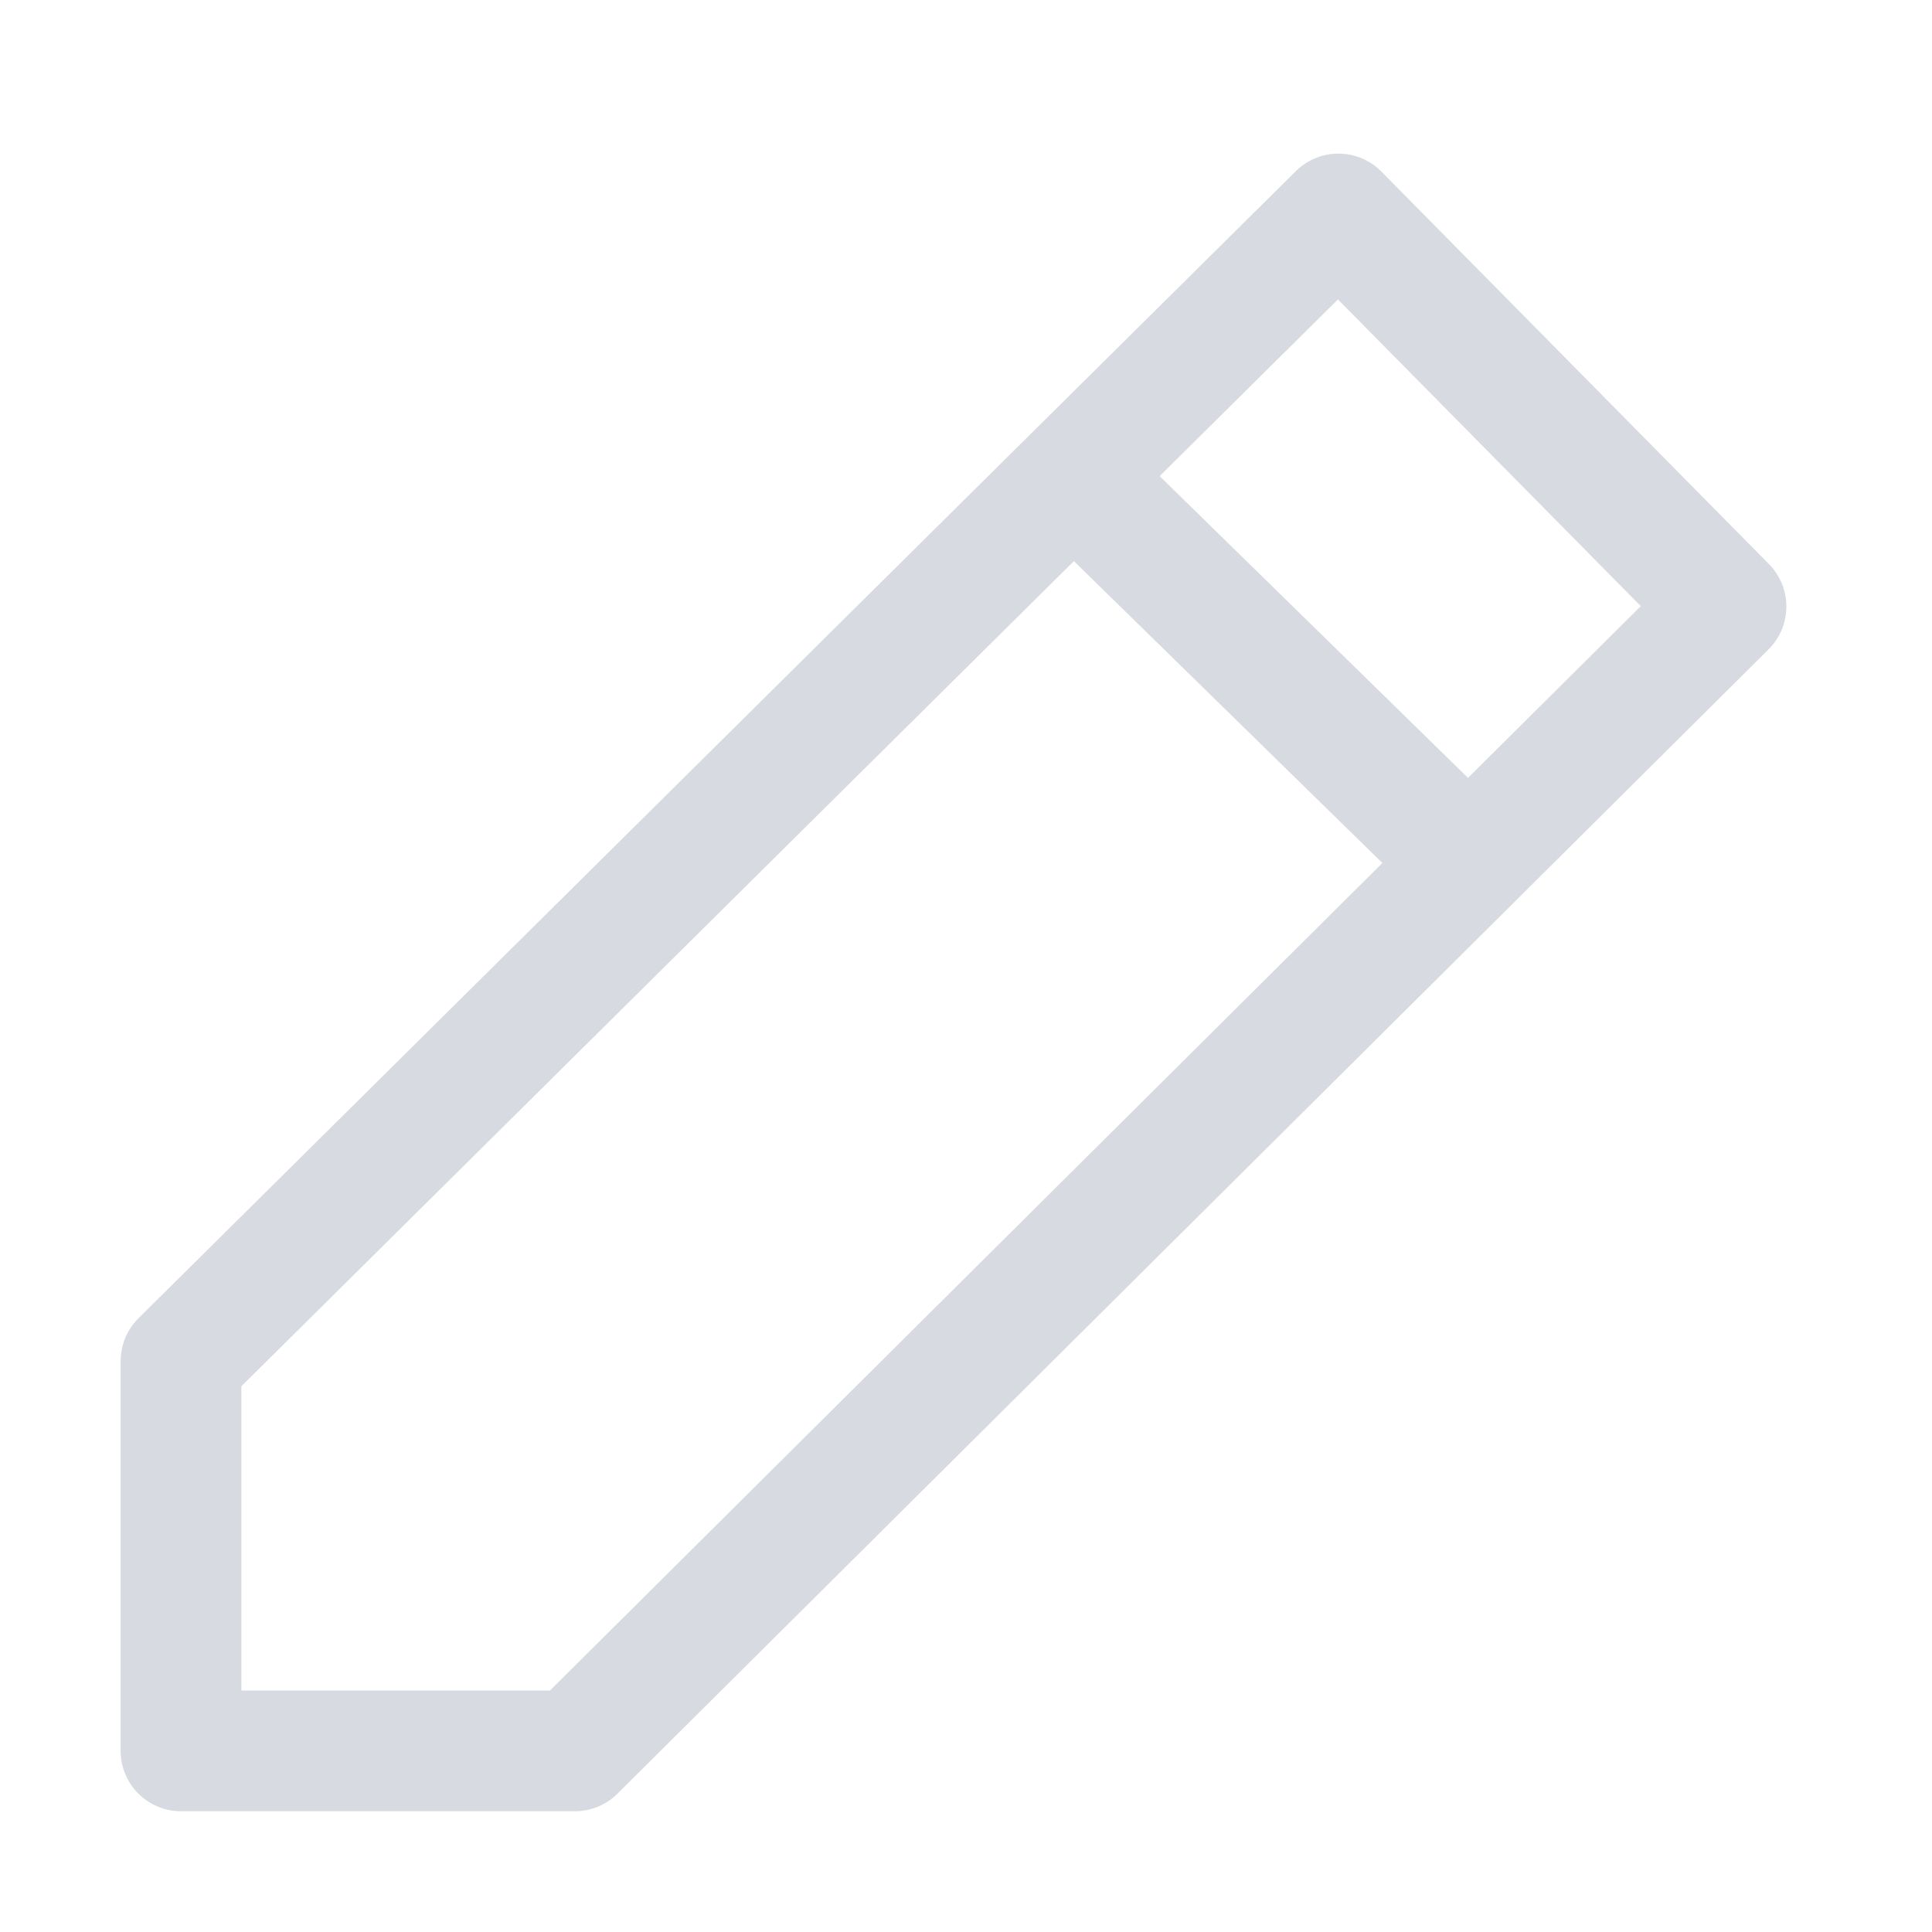
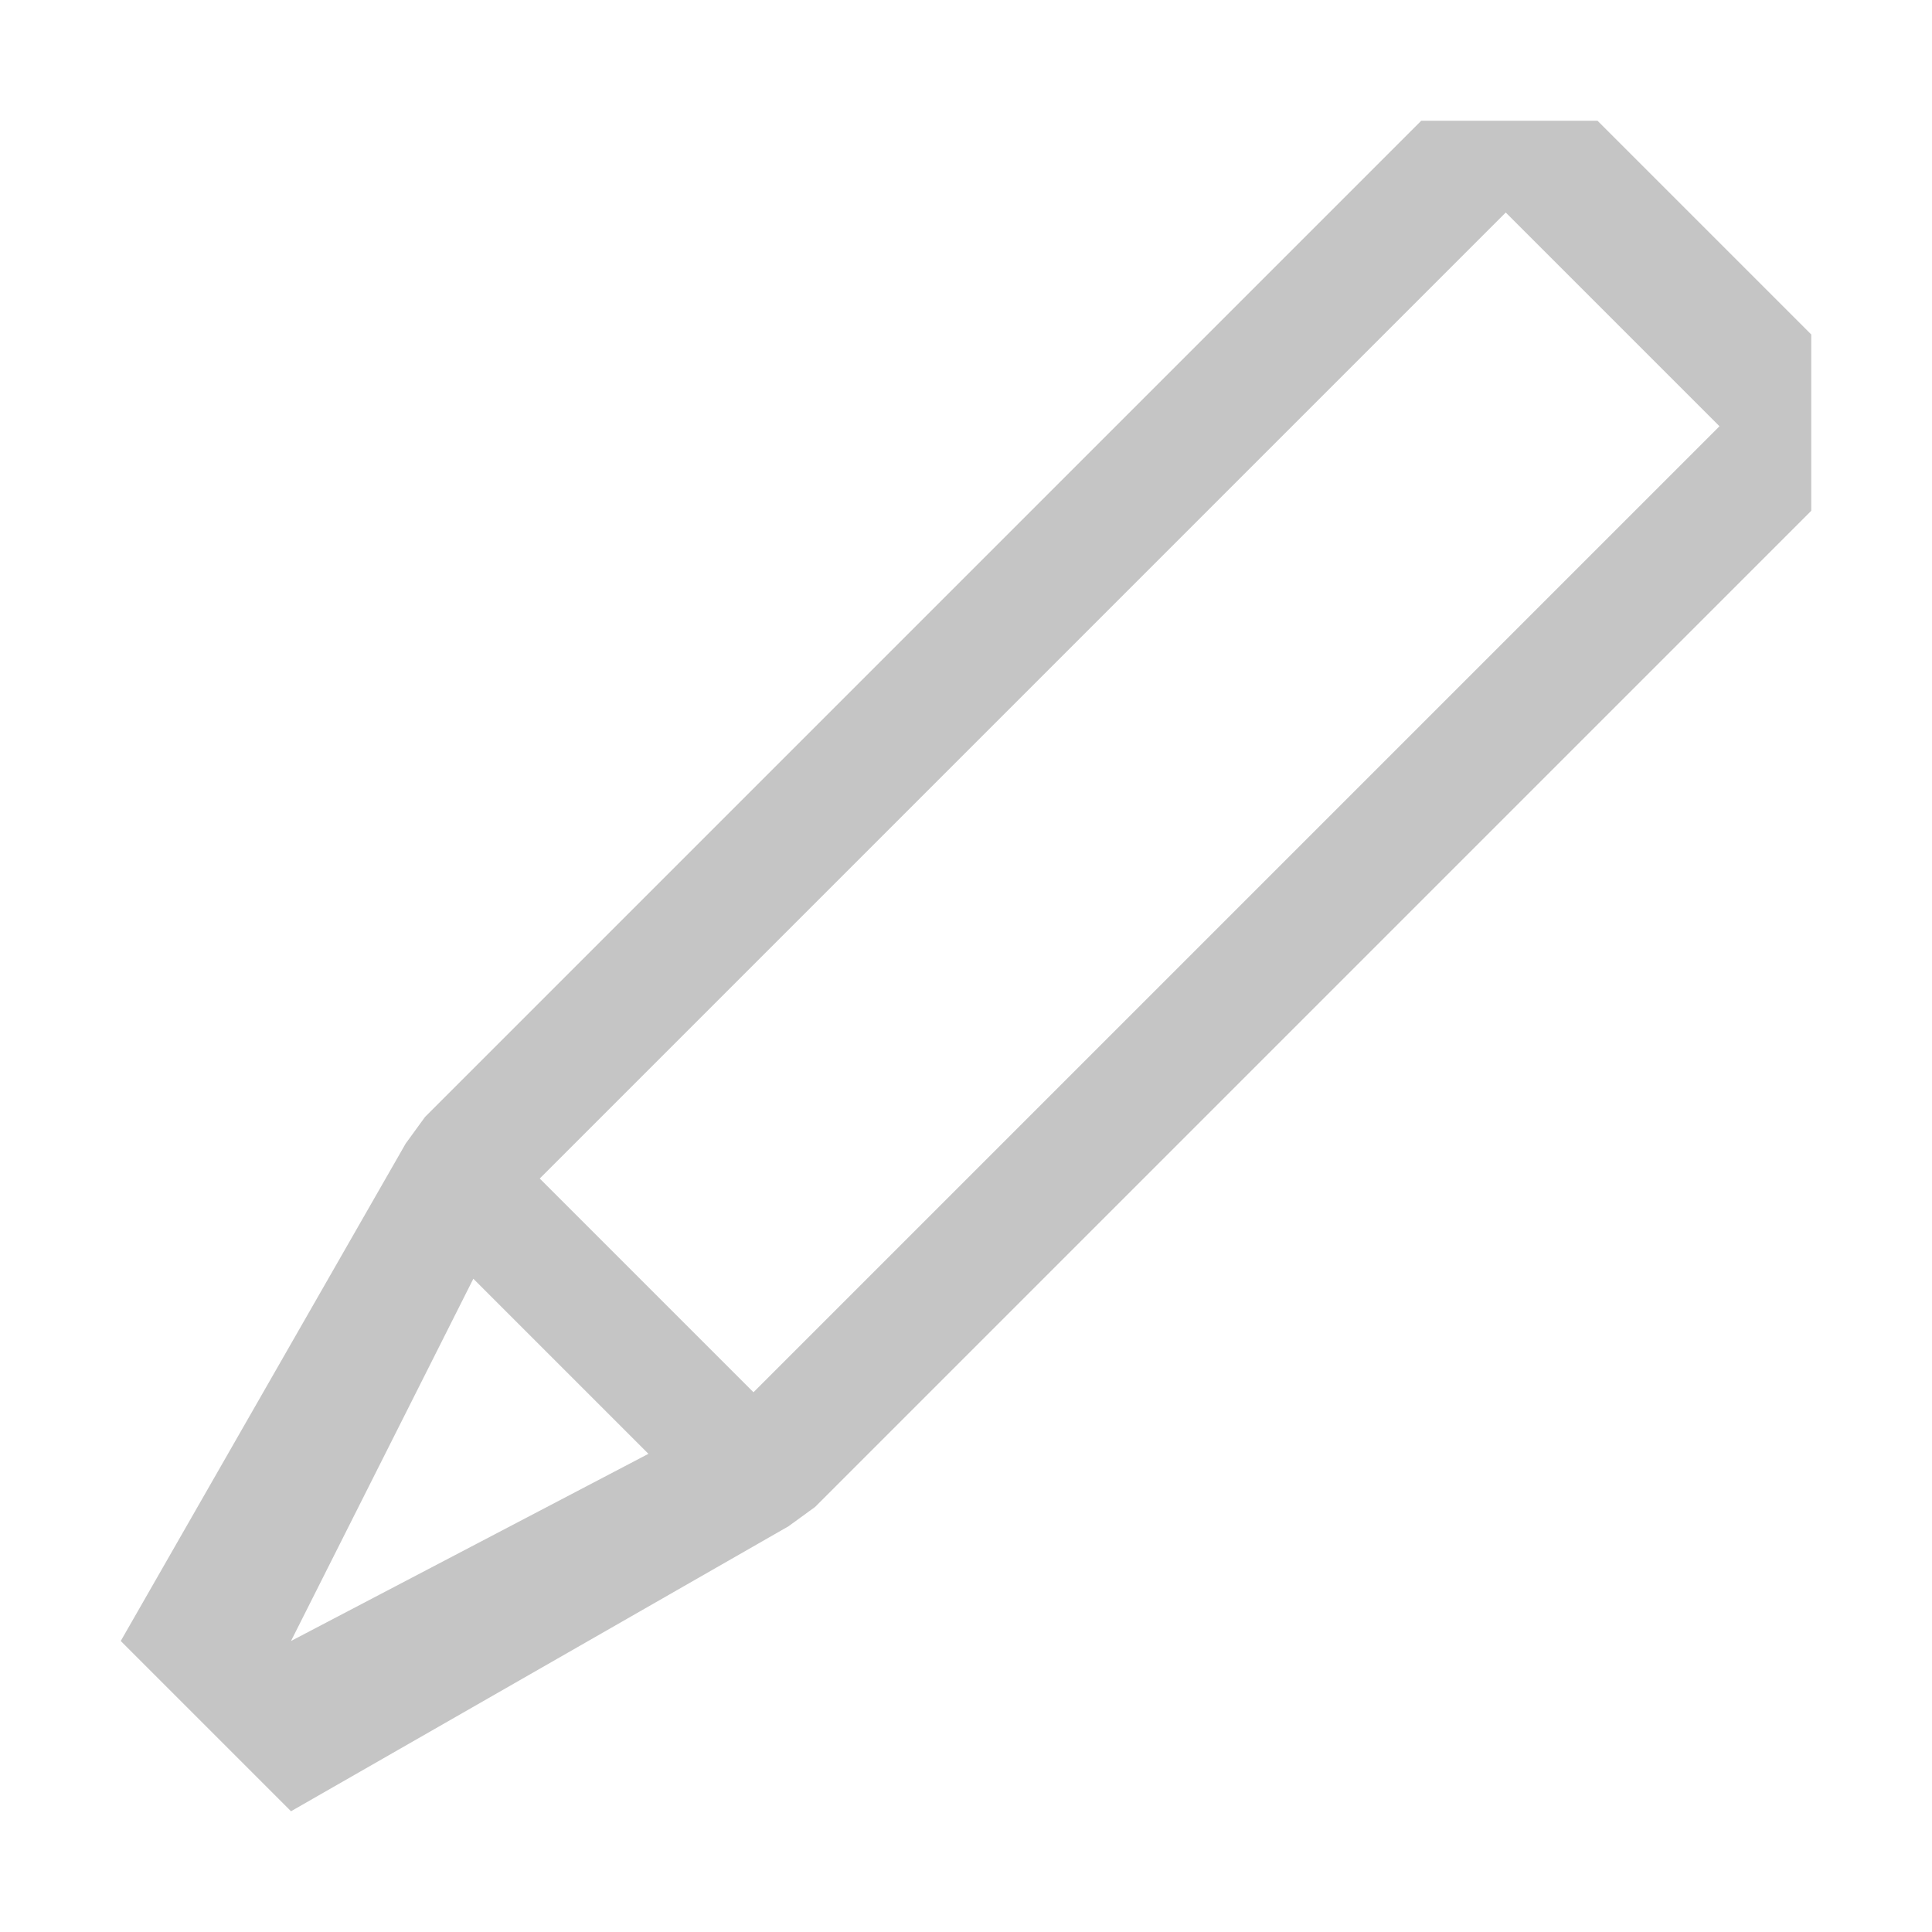
- <svg xmlns="http://www.w3.org/2000/svg" width="16" height="16" viewBox="0 0 16 16" version="1.1">
-   <path d="M1.499,11.272 L1.499,14.5 L4.761,14.5 L14.294,5.023 L11.084,1.772 L1.499,11.272 Z" stroke="#D7DAE0" fill="transparent" stroke-linejoin="round" />
-   <path d="M8.991,4.043 L11.933,6.922" stroke="#D7DAE0" />
+ <svg xmlns="http://www.w3.org/2000/svg" width="16" height="16" viewBox="0 0 16 16" fill="none">
+   <path d="M13.23 1H11.77L3.52 9.25L3.36 9.47L1 13.59L2.41 15L6.53 12.64L6.75 12.48L15 4.23V2.77L13.23 1ZM2.41 13.59L3.92 10.59L5.37 12.04L2.41 13.59ZM6.24 11.53L4.47 9.76L12.47 1.76L14.24 3.53L6.24 11.53Z" fill="#C5C5C5" />
</svg>
